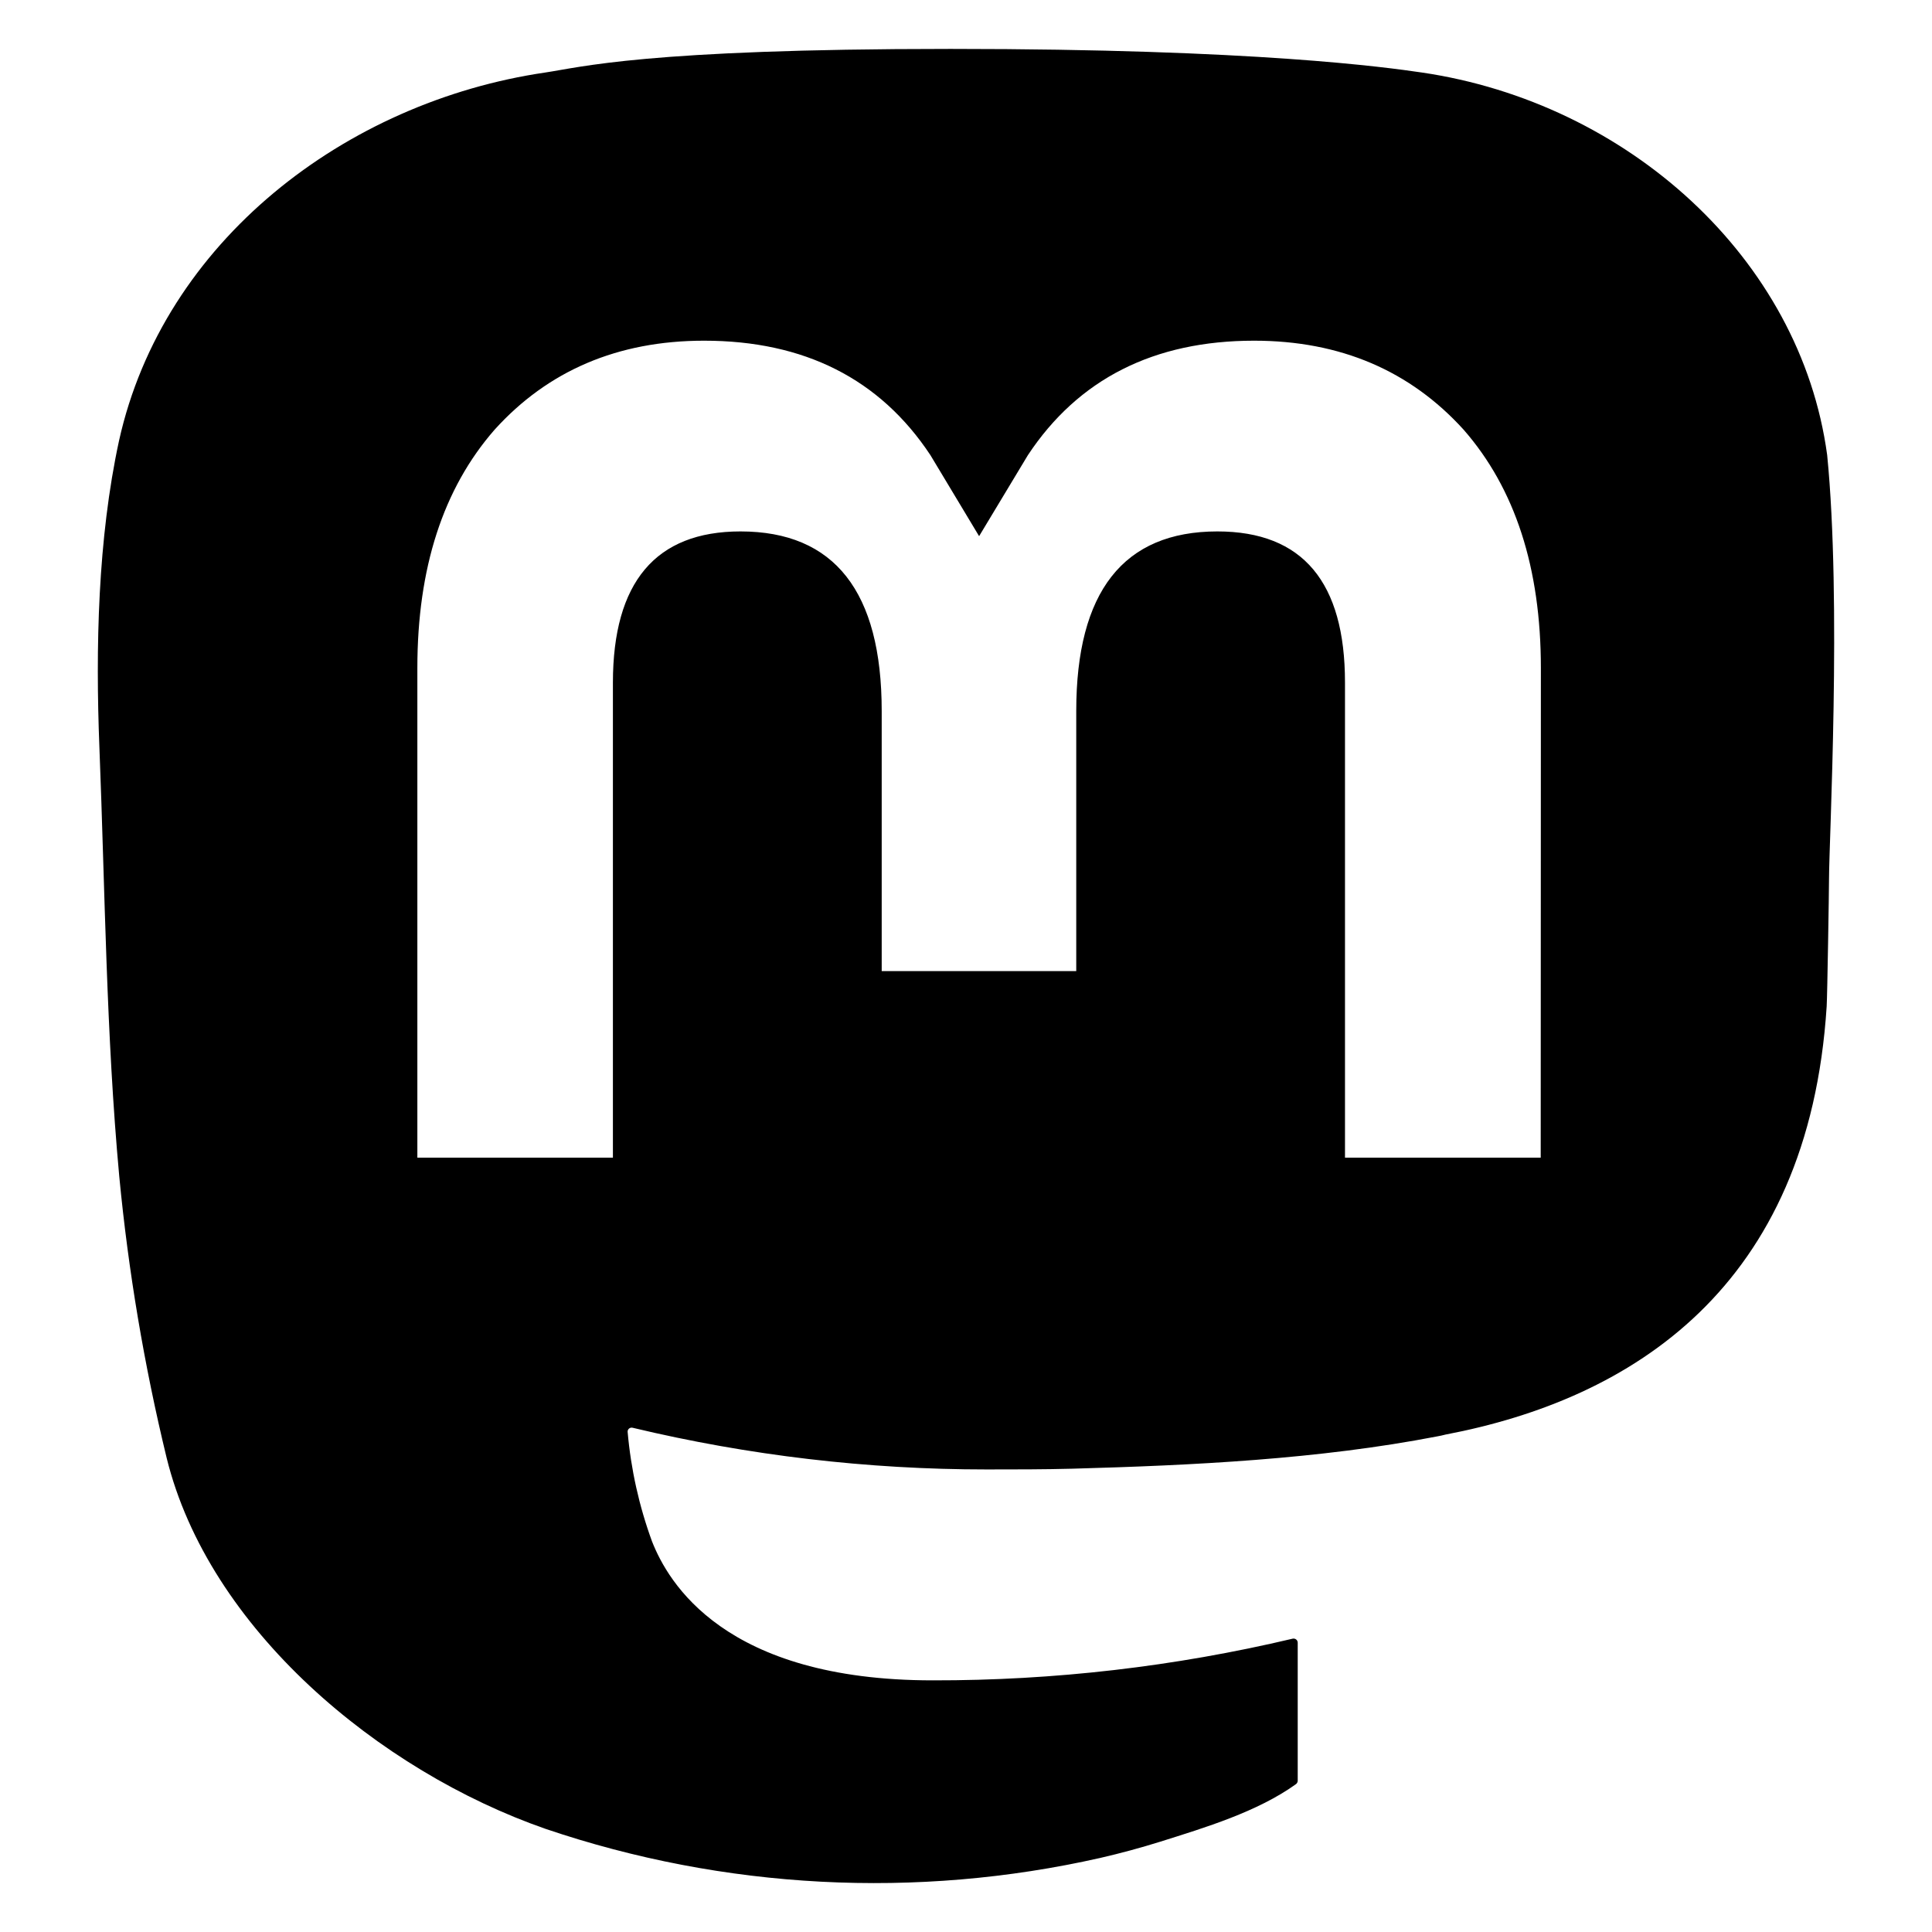
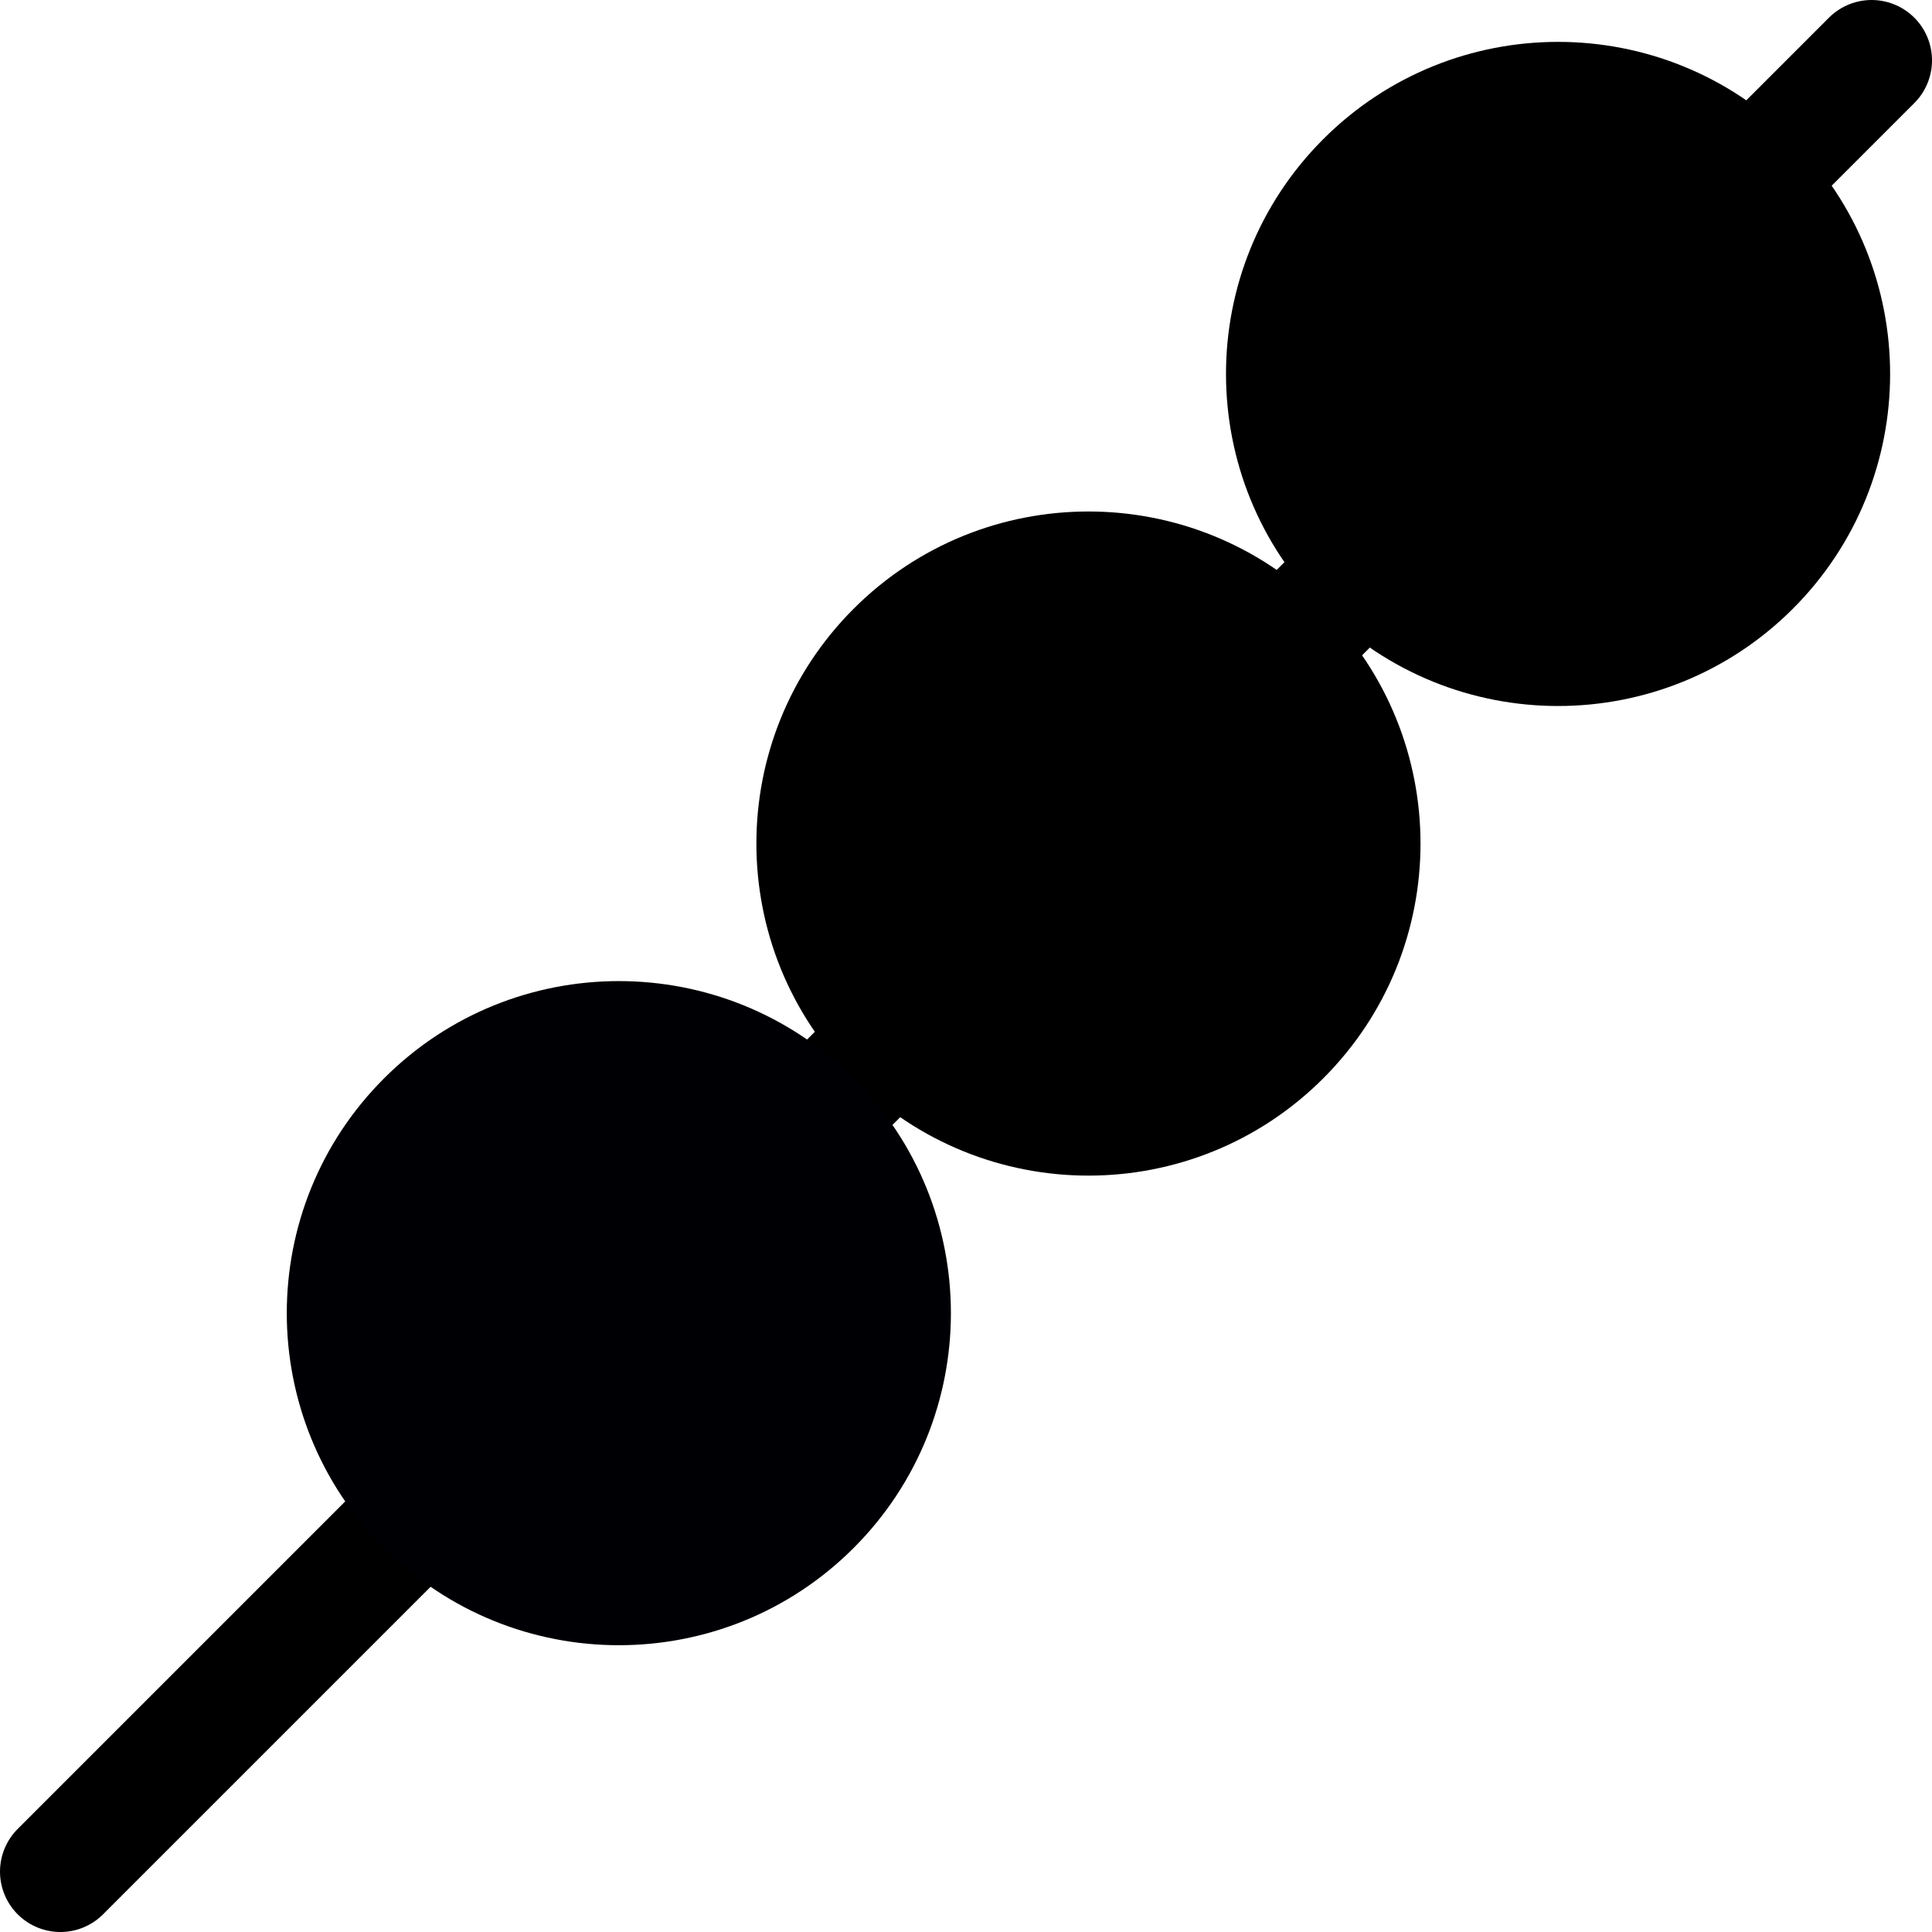
- <svg xmlns="http://www.w3.org/2000/svg" xmlns:xlink="http://www.w3.org/1999/xlink" width="79" height="79" viewBox="0 0 79 75">
-   <symbol id="logo-symbol-icon">
-     <path d="M74.713 16.604C73.62 8.546 66.535 2.195 58.137 0.965C56.72 0.757 51.351 0 38.915 0H38.822C26.382 0 23.713 0.757 22.297 0.965C14.132 2.161 6.676 7.868 4.867 16.021C3.997 20.037 3.904 24.489 4.065 28.573C4.296 34.429 4.34 40.275 4.877 46.108C5.248 49.982 5.895 53.825 6.813 57.609C8.533 64.597 15.494 70.412 22.314 72.785C29.616 75.259 37.468 75.67 44.992 73.971C45.82 73.78 46.638 73.559 47.447 73.306C49.274 72.73 51.416 72.086 52.992 70.954C53.013 70.938 53.031 70.918 53.043 70.894C53.056 70.871 53.063 70.844 53.064 70.818V65.166C53.063 65.141 53.057 65.117 53.046 65.094C53.035 65.072 53.019 65.052 52.999 65.037C52.979 65.022 52.956 65.011 52.932 65.006C52.907 65 52.882 65 52.857 65.006C48.037 66.147 43.097 66.719 38.141 66.71C29.612 66.71 27.318 62.698 26.661 61.028C26.133 59.584 25.798 58.078 25.664 56.549C25.662 56.523 25.667 56.497 25.677 56.474C25.688 56.45 25.704 56.429 25.724 56.413C25.744 56.397 25.768 56.386 25.793 56.38C25.819 56.375 25.845 56.375 25.87 56.382C30.61 57.515 35.469 58.087 40.346 58.086C41.518 58.086 42.688 58.086 43.86 58.055C48.765 57.919 53.934 57.67 58.759 56.736C58.879 56.712 59 56.692 59.103 56.661C66.714 55.212 73.957 50.665 74.693 39.15C74.72 38.697 74.789 34.402 74.789 33.931C74.793 32.333 75.308 22.59 74.713 16.604ZM63 45.337H54.997V25.907C54.997 21.816 53.277 19.73 49.779 19.73C45.934 19.73 44.008 22.198 44.008 27.073V37.708H36.053V27.073C36.053 22.198 34.124 19.73 30.279 19.73C26.802 19.73 25.065 21.816 25.062 25.907V45.337H17.066V25.317C17.066 21.227 18.119 17.977 20.226 15.568C22.4 13.165 25.251 11.931 28.79 11.931C32.886 11.931 35.981 13.492 38.045 16.611L40.036 19.924L42.031 16.611C44.094 13.492 47.19 11.931 51.279 11.931C54.814 11.931 57.665 13.165 59.846 15.568C61.953 17.975 63.007 21.224 63.007 25.317L63 45.337Z" fill="currentColor" />
-   </symbol>
-   <use xlink:href="#logo-symbol-icon" />
+ <svg xmlns="http://www.w3.org/2000/svg" id="svg2986" version="1.1" width="512" height="512">
+   <defs id="defs2990">
+     </defs>
+   <g id="layer2" style="display:inline">
+     <path style="fill:#b1d86e;fill-opacity:1;stroke:#000000;stroke-width:32;stroke-linecap:round;stroke-linejoin:miter;stroke-miterlimit:4;stroke-dasharray:none;stroke-opacity:1" d="M 16,496 496,16" id="path4472-1" />
+     <circle style="color:#000000;display:inline;overflow:visible;visibility:visible;fill:#000001;fill-opacity:1;fill-rule:nonzero;stroke:none;stroke-width:8;stroke-linecap:round;stroke-linejoin:miter;stroke-miterlimit:4;stroke-dasharray:none;stroke-dashoffset:0;stroke-opacity:1;marker:none;enable-background:accumulate" id="path3785" transform="rotate(-45)" cx="221.892" cy="362.039" r="88" />
+     <circle style="color:#000000;display:inline;overflow:visible;visibility:visible;fill:#000000;fill-opacity:1;fill-rule:nonzero;stroke:none;stroke-width:8;stroke-linecap:round;stroke-linejoin:miter;stroke-miterlimit:4;stroke-dasharray:none;stroke-dashoffset:0;stroke-opacity:1;marker:none;enable-background:accumulate" id="path3785-7" transform="rotate(-45)" cx="45.892" cy="362.039" r="88" />
+     <circle style="color:#000000;display:inline;overflow:visible;visibility:visible;fill:#000004;fill-opacity:1;fill-rule:nonzero;stroke:none;stroke-width:8;stroke-linecap:round;stroke-linejoin:miter;stroke-miterlimit:4;stroke-dasharray:none;stroke-dashoffset:0;stroke-opacity:1;marker:none;enable-background:accumulate" id="path3785-4" transform="rotate(-45)" cx="-130.108" cy="362.039" r="88" />
+   </g>
</svg>
